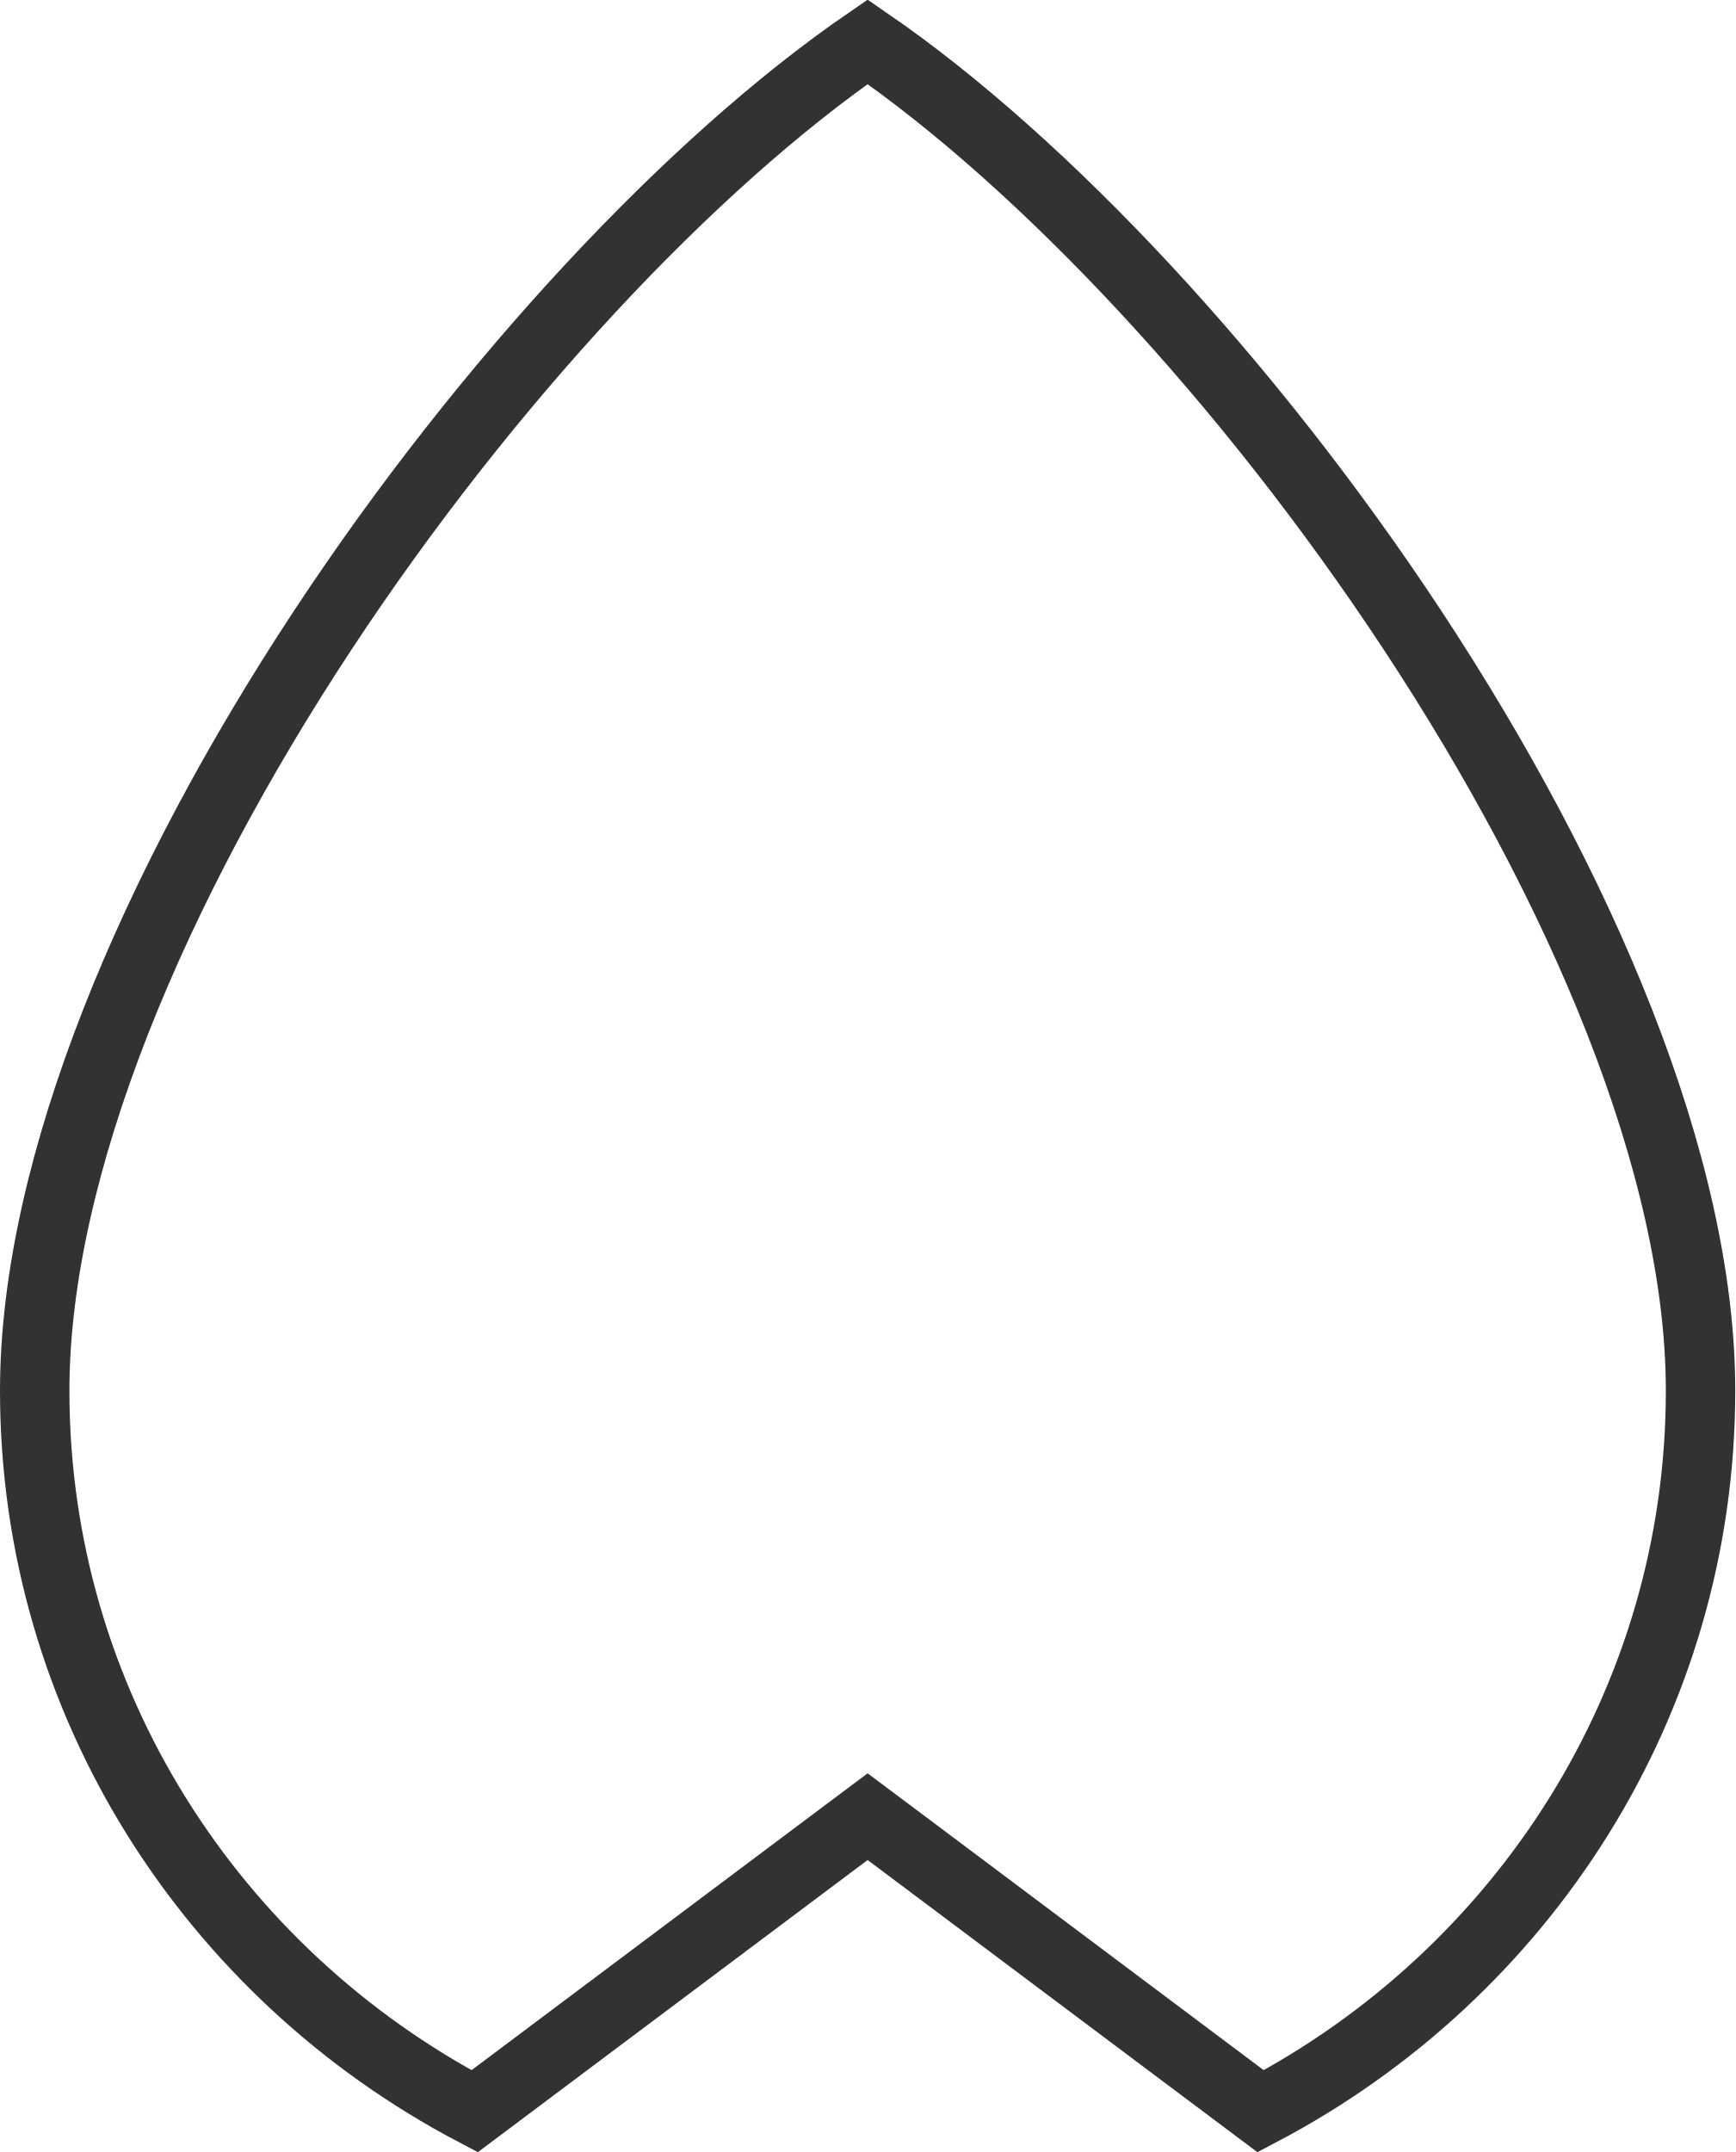
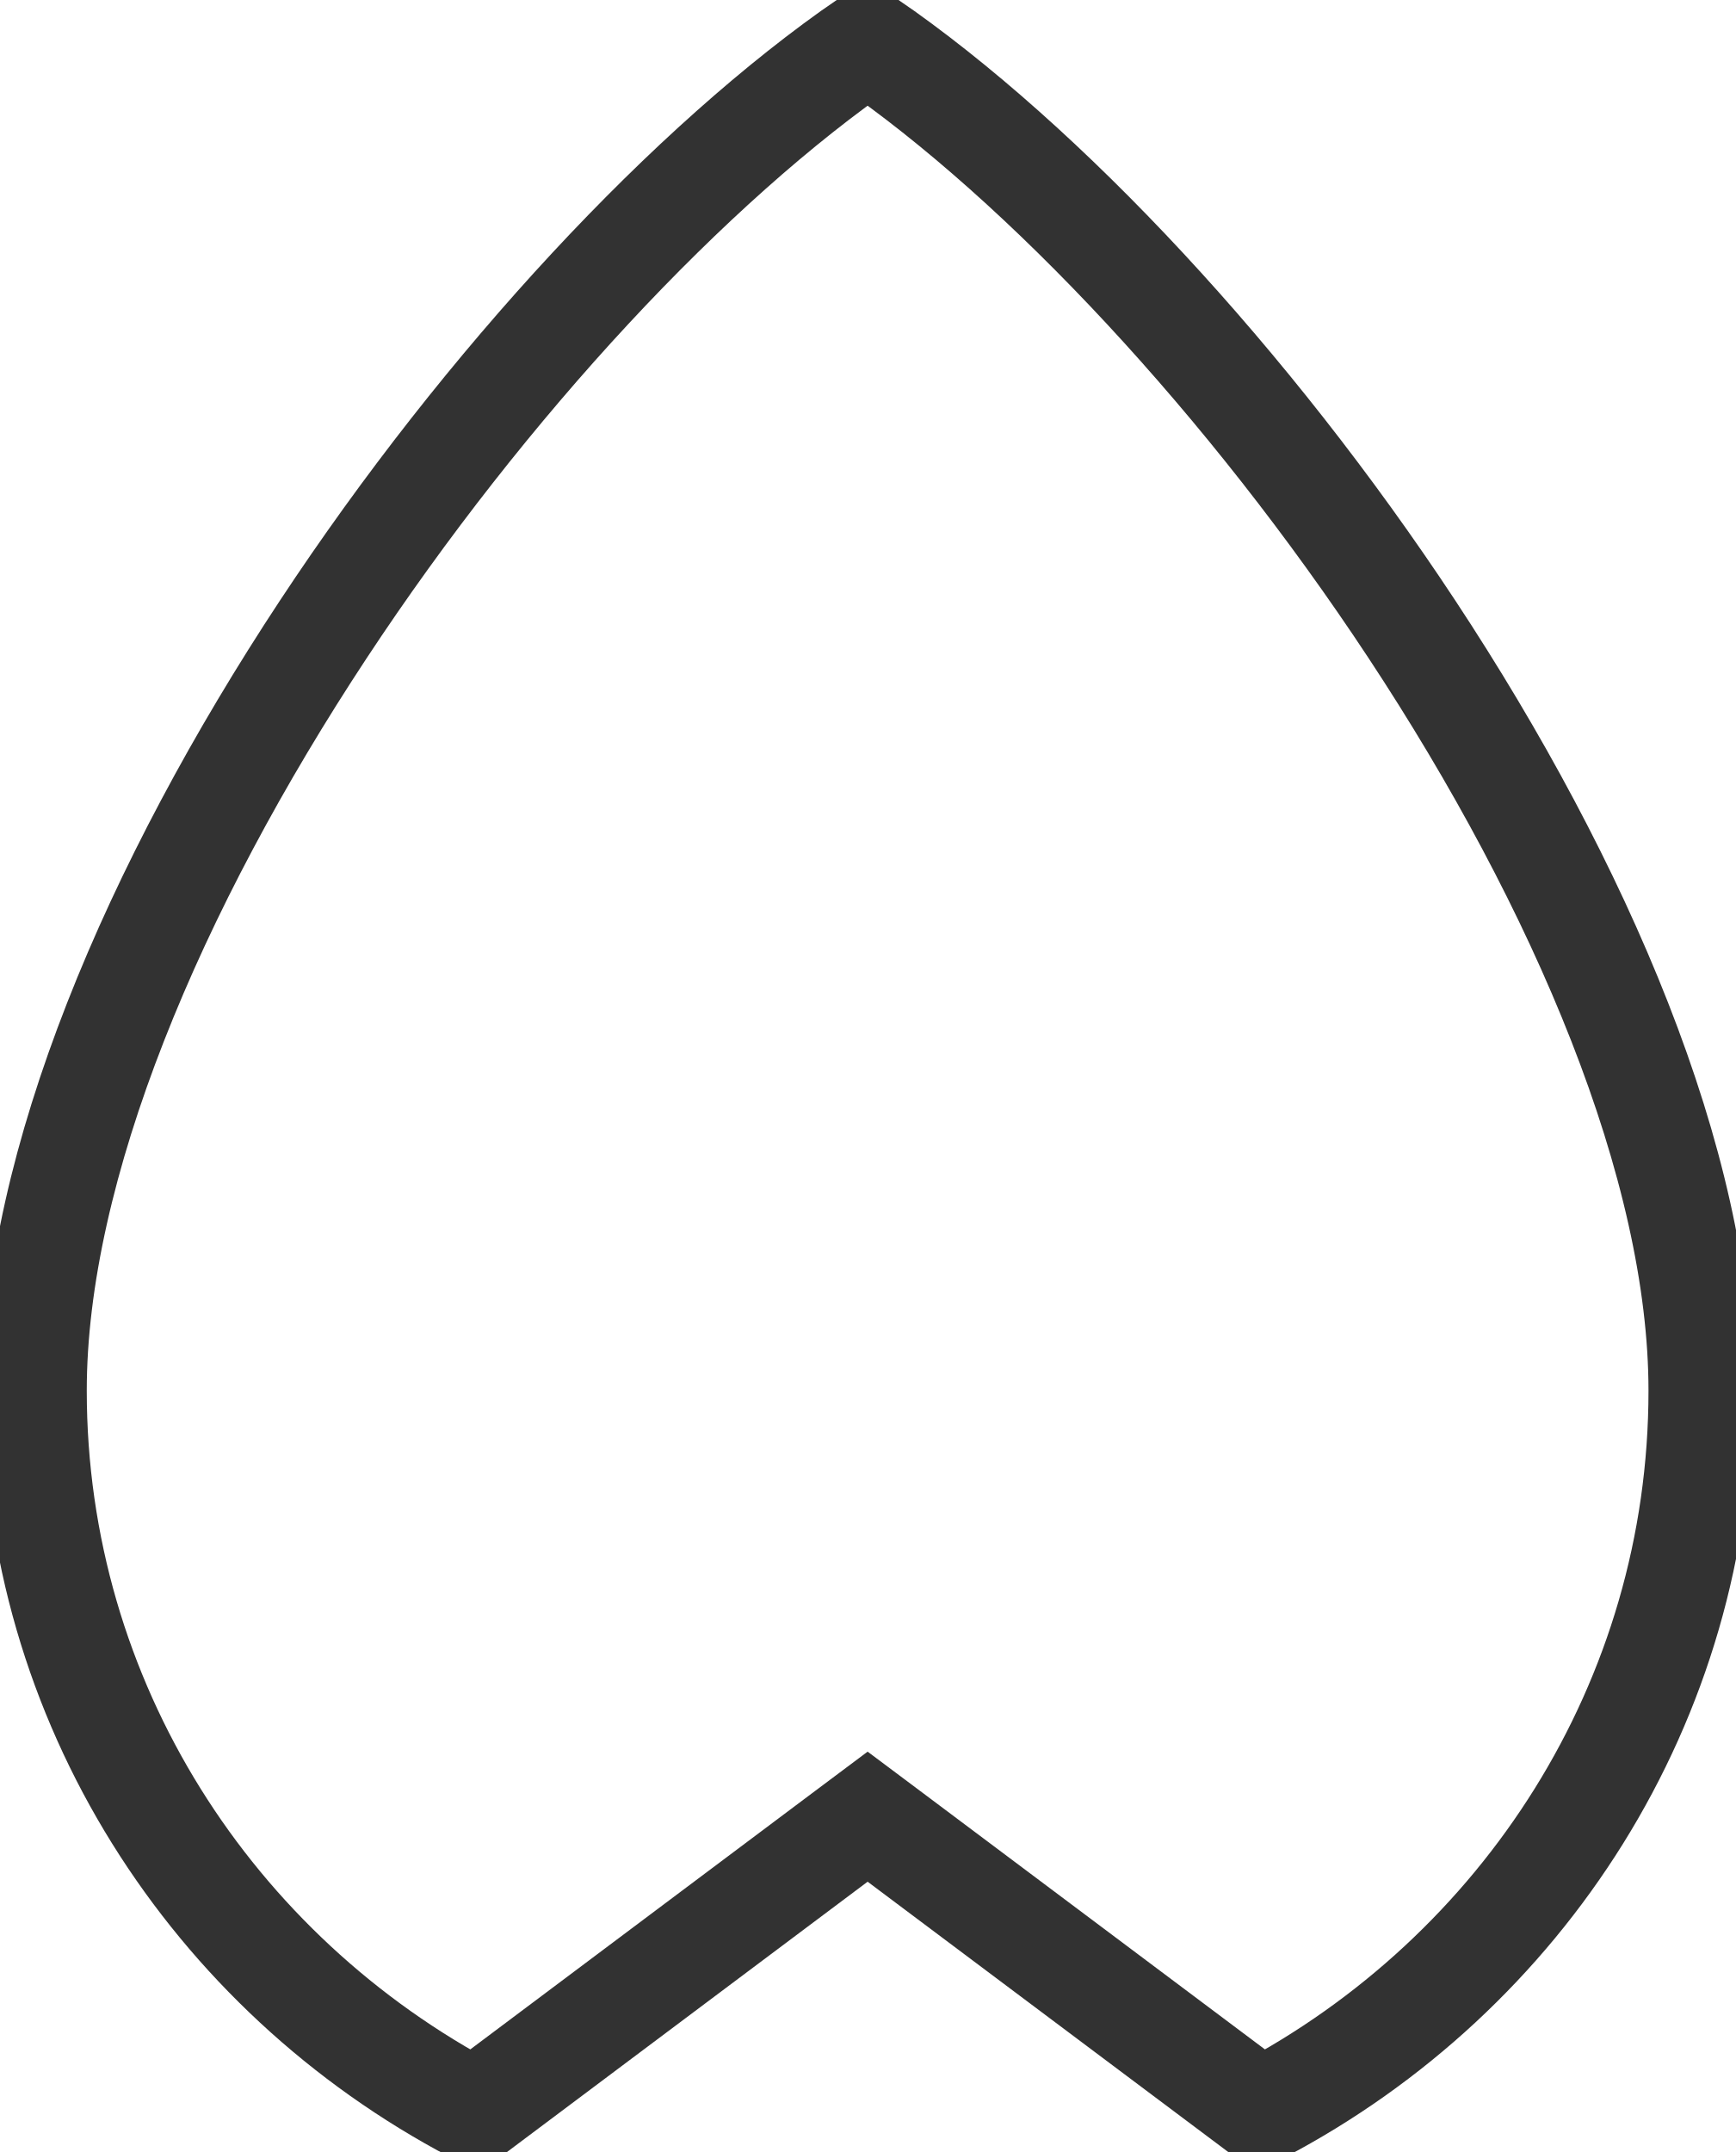
<svg xmlns="http://www.w3.org/2000/svg" width="50" height="62" viewBox="0 0 50 62" fill="none">
-   <path d="M25.6 52.788L25 52.339L24.4 52.788L13.675 60.826C6.122 56.854 1 49.041 1 40.066C1 33.584 4.443 25.521 9.317 18.13C14.009 11.015 19.911 4.7 25 1.204C30.089 4.7 35.991 11.015 40.683 18.13C45.557 25.521 49 33.584 49 40.066C49 49.041 43.878 56.854 36.325 60.826L25.6 52.788Z" stroke="#323232" stroke-width="2" />
+   <path d="M25.6 52.788L25 52.339L24.4 52.788L13.675 60.826C6.122 56.854 1 49.041 1 40.066C1 33.584 4.443 25.521 9.317 18.13C14.009 11.015 19.911 4.7 25 1.204C30.089 4.7 35.991 11.015 40.683 18.13C45.557 25.521 49 33.584 49 40.066C49 49.041 43.878 56.854 36.325 60.826L25.6 52.788Z" stroke="#323232" stroke-width="3" />
</svg>
